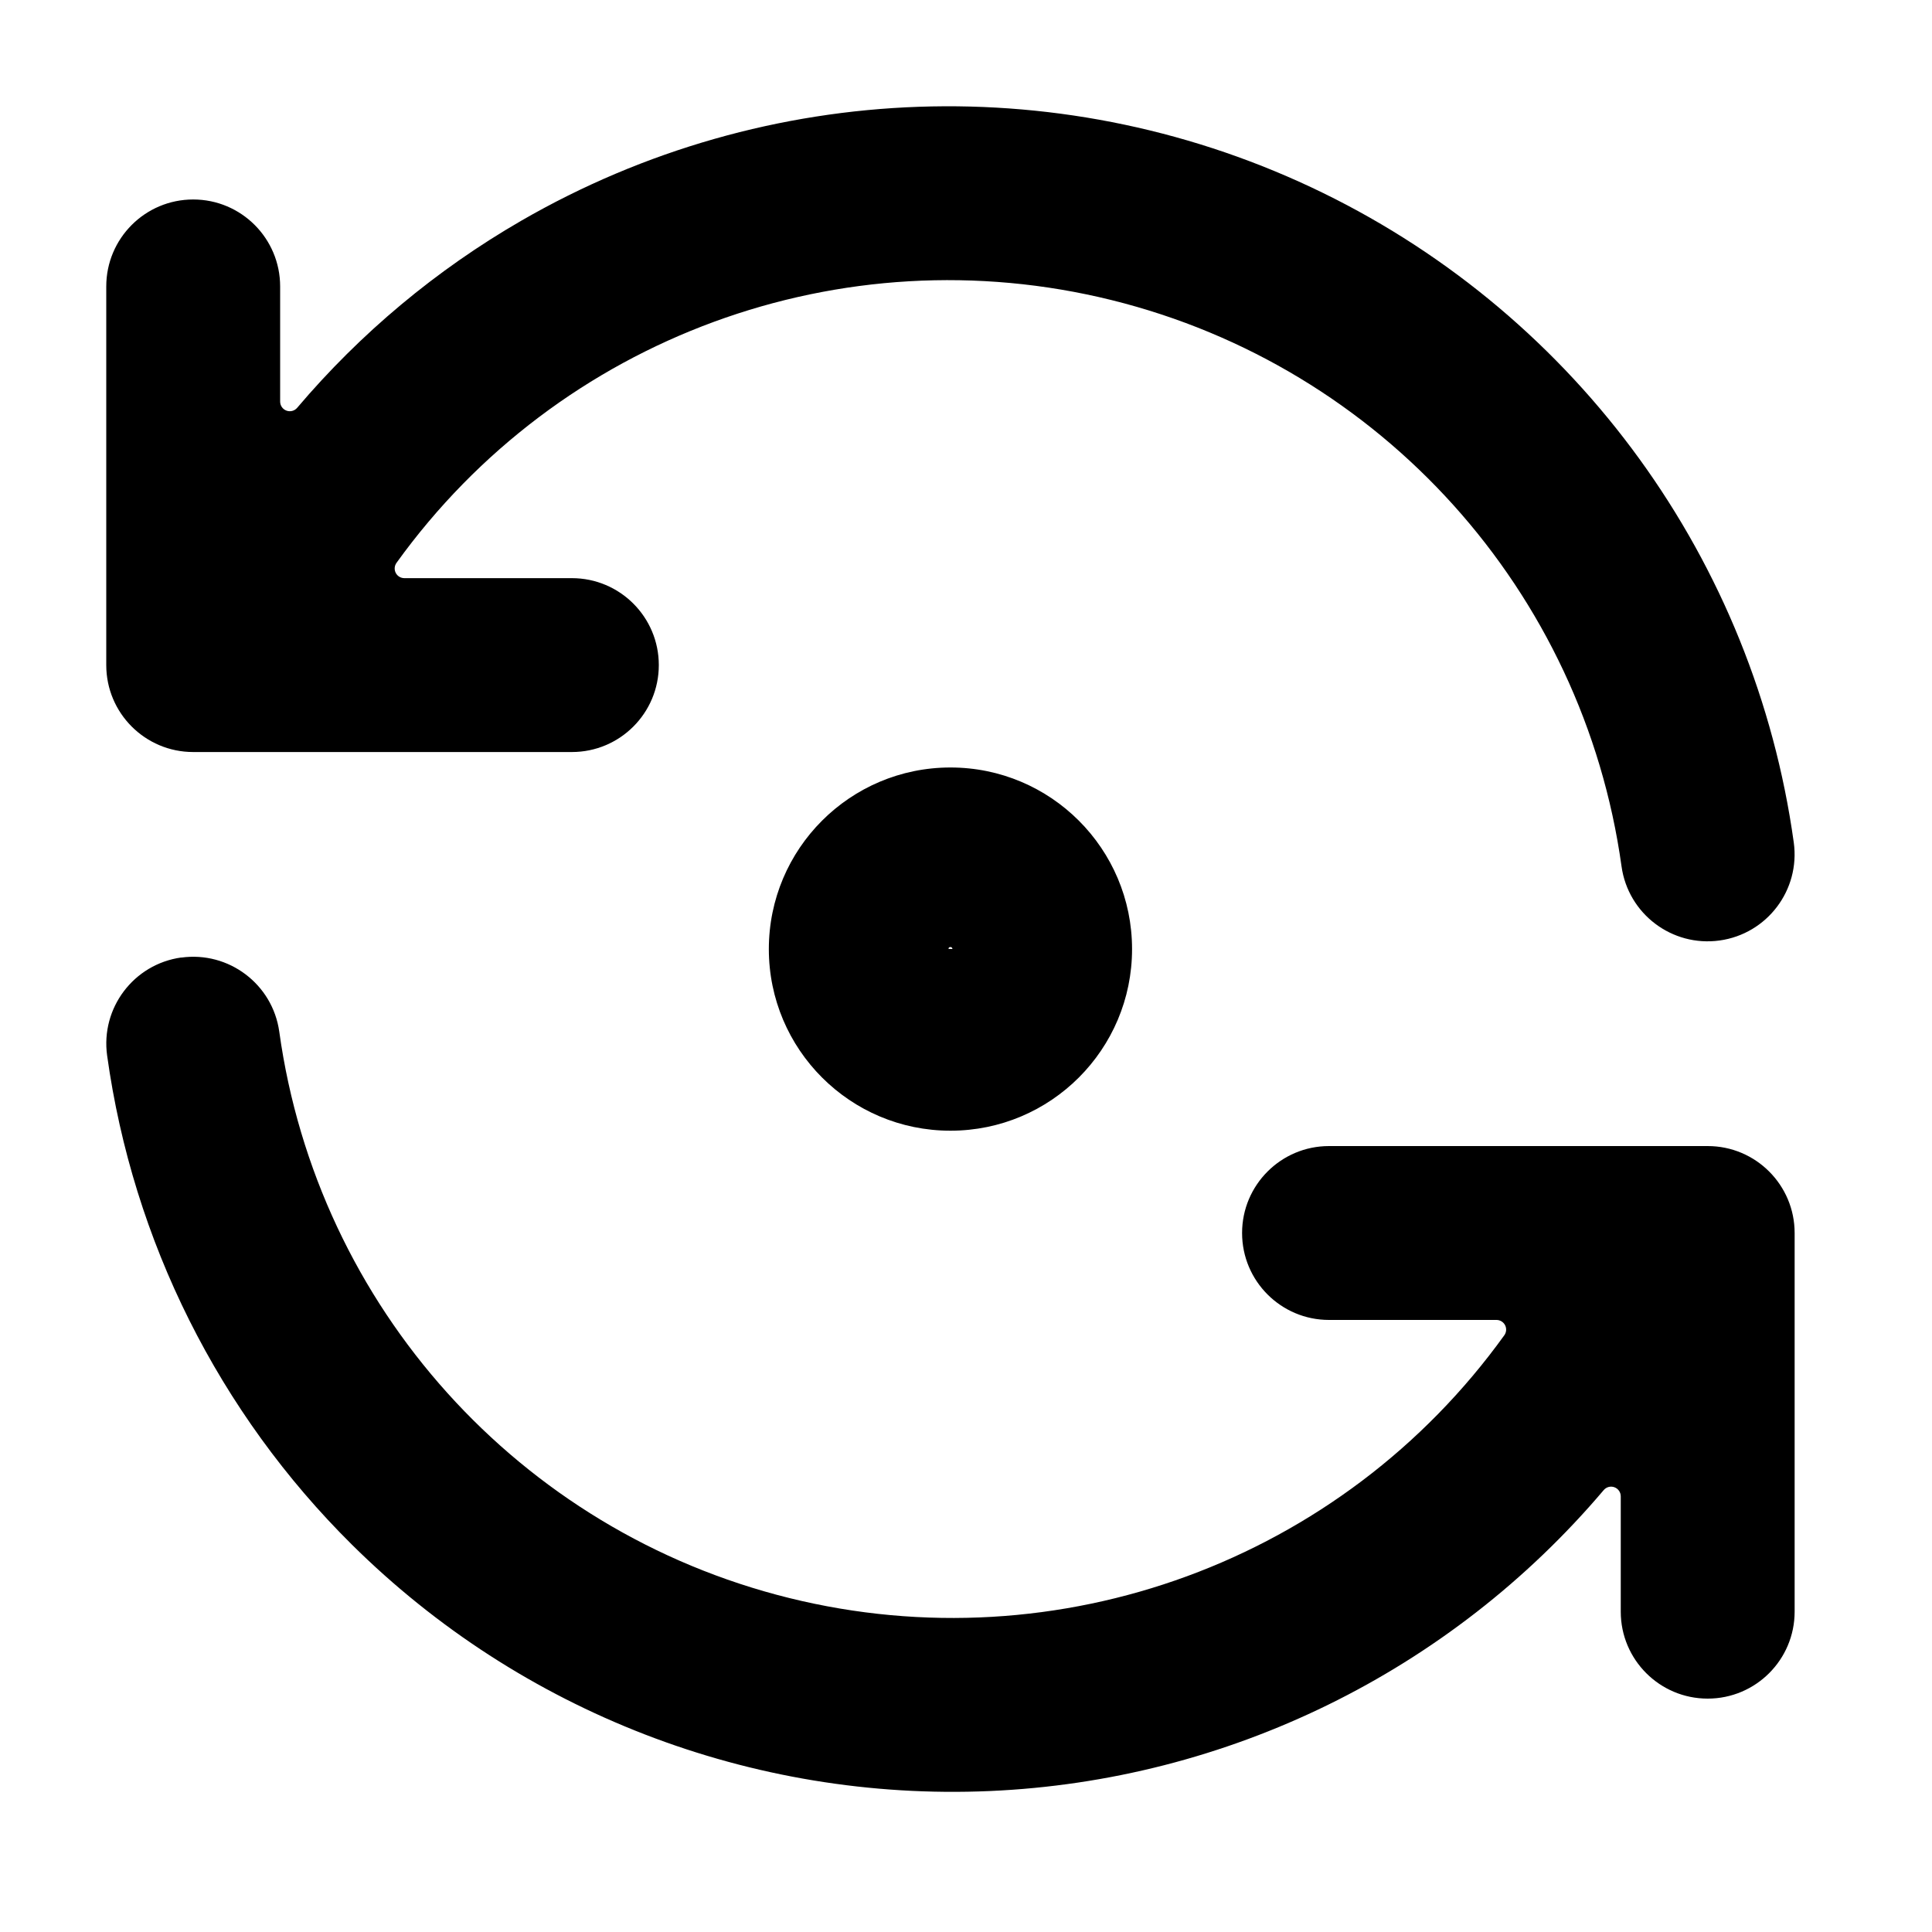
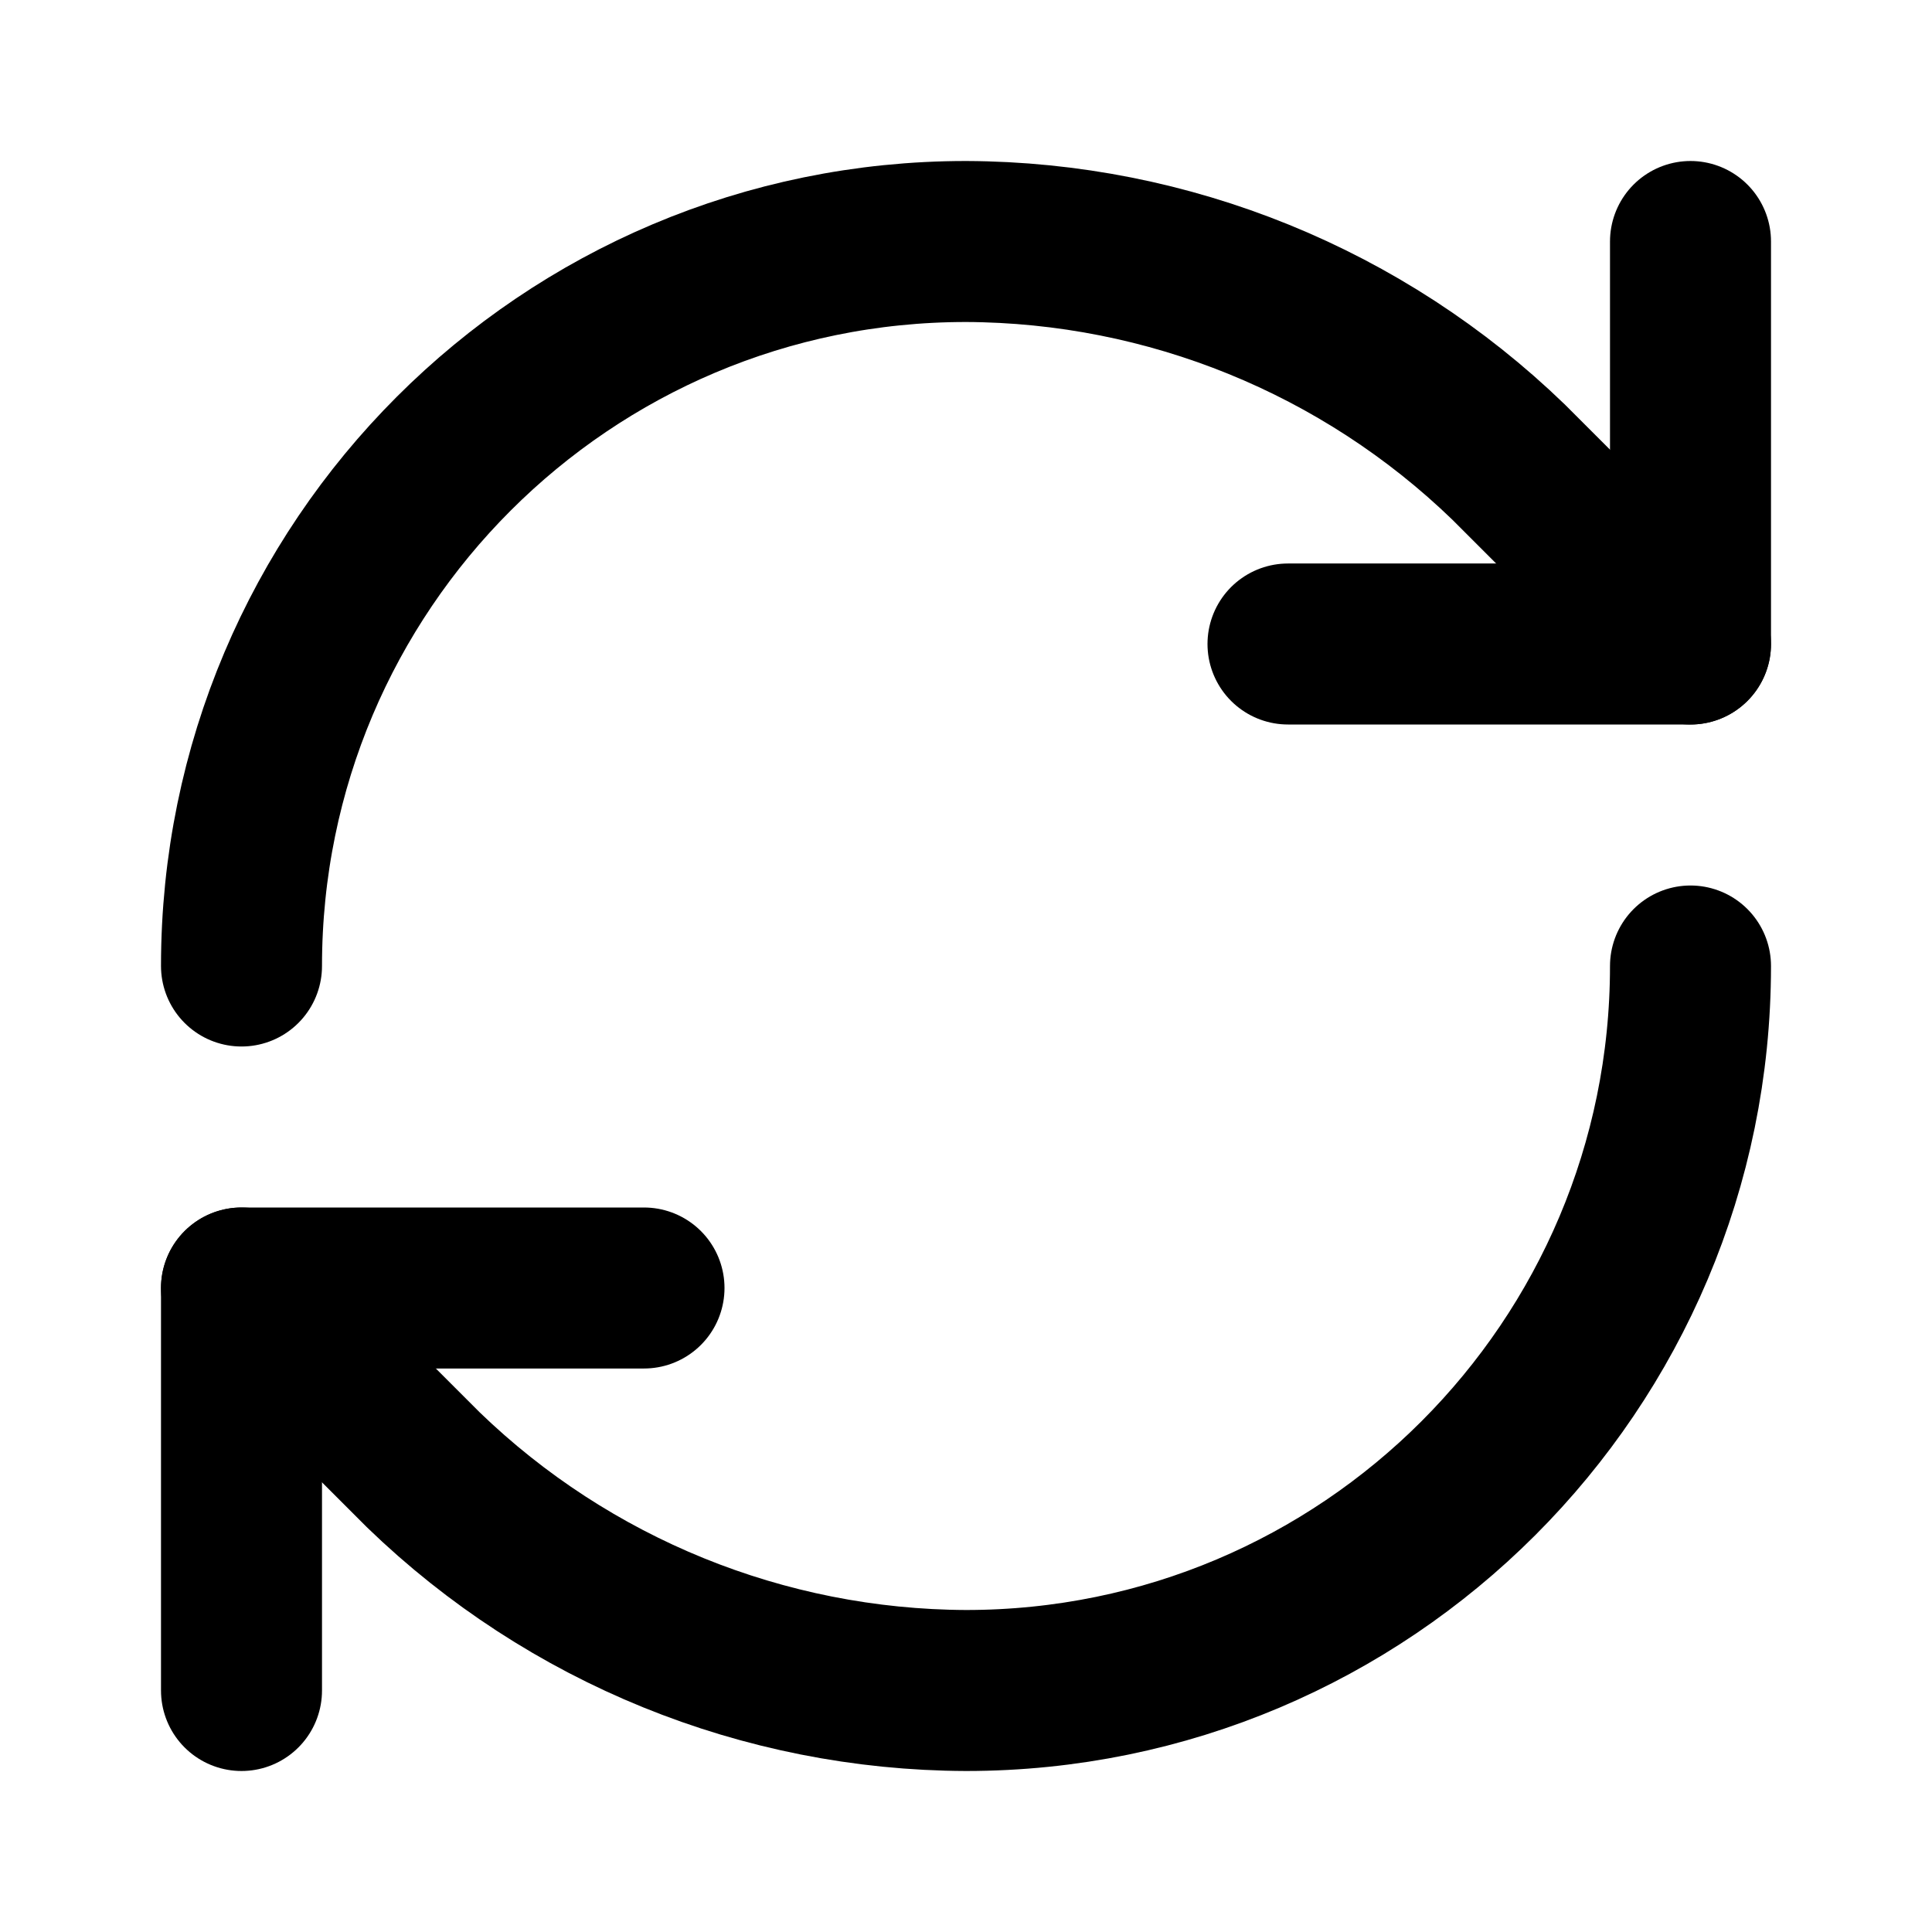
- <svg xmlns="http://www.w3.org/2000/svg" viewBox="0 0 20 20" fill="none">
-   <path fill-rule="evenodd" clip-rule="evenodd" d="M5.396 2.285a8.837 8.837 0 0 1 13.173 6.436.9.9 0 1 1-1.783.247A7.037 7.037 0 0 0 4.105 5.826a.1.1 0 0 0 .081.159H5.92a.9.9 0 1 1 0 1.8H2a.9.9 0 0 1-.9-.9v-3.92a.9.9 0 0 1 1.8 0v1.192a.1.1 0 0 0 .176.065 8.836 8.836 0 0 1 2.32-1.937Zm2.563 7.54a1.88 1.88 0 1 1 3.76 0 1.88 1.88 0 0 1-3.76 0Zm-6.083.088a.9.9 0 0 1 1.015.767 7.037 7.037 0 0 0 12.682 3.142.1.1 0 0 0-.082-.158h-1.733a.9.9 0 1 1 0-1.8h3.41a.93.93 0 0 1 .04 0h.47a.9.9 0 0 1 .9.9v3.92a.9.9 0 1 1-1.8 0V15.49a.1.1 0 0 0-.177-.064 8.834 8.834 0 0 1-12.958.564 8.837 8.837 0 0 1-2.534-5.063.9.9 0 0 1 .767-1.015Zm7.983-.088V9.82l-.002-.005a.019.019 0 0 0-.004-.006.019.019 0 0 0-.006-.004h-.002l-.004-.001h-.006l-.005.001a.019.019 0 0 0-.006.004.019.019 0 0 0-.004.006.028.028 0 0 0-.001.005v.003l.04.001Z" fill="currentColor" />
+ <svg xmlns="http://www.w3.org/2000/svg" viewBox="0 0 24 24" fill="none" stroke="currentColor" stroke-width="2" stroke-linecap="round" stroke-linejoin="round">
+   <path d="M3 12a9 9 0 0 1 9-9 9.75 9.75 0 0 1 6.74 2.74L21 8" />
+   <path d="M21 3v5h-5M21 12a9 9 0 0 1-9 9 9.75 9.75 0 0 1-6.74-2.74L3 16" />
+   <path d="M8 16H3v5" />
</svg>
